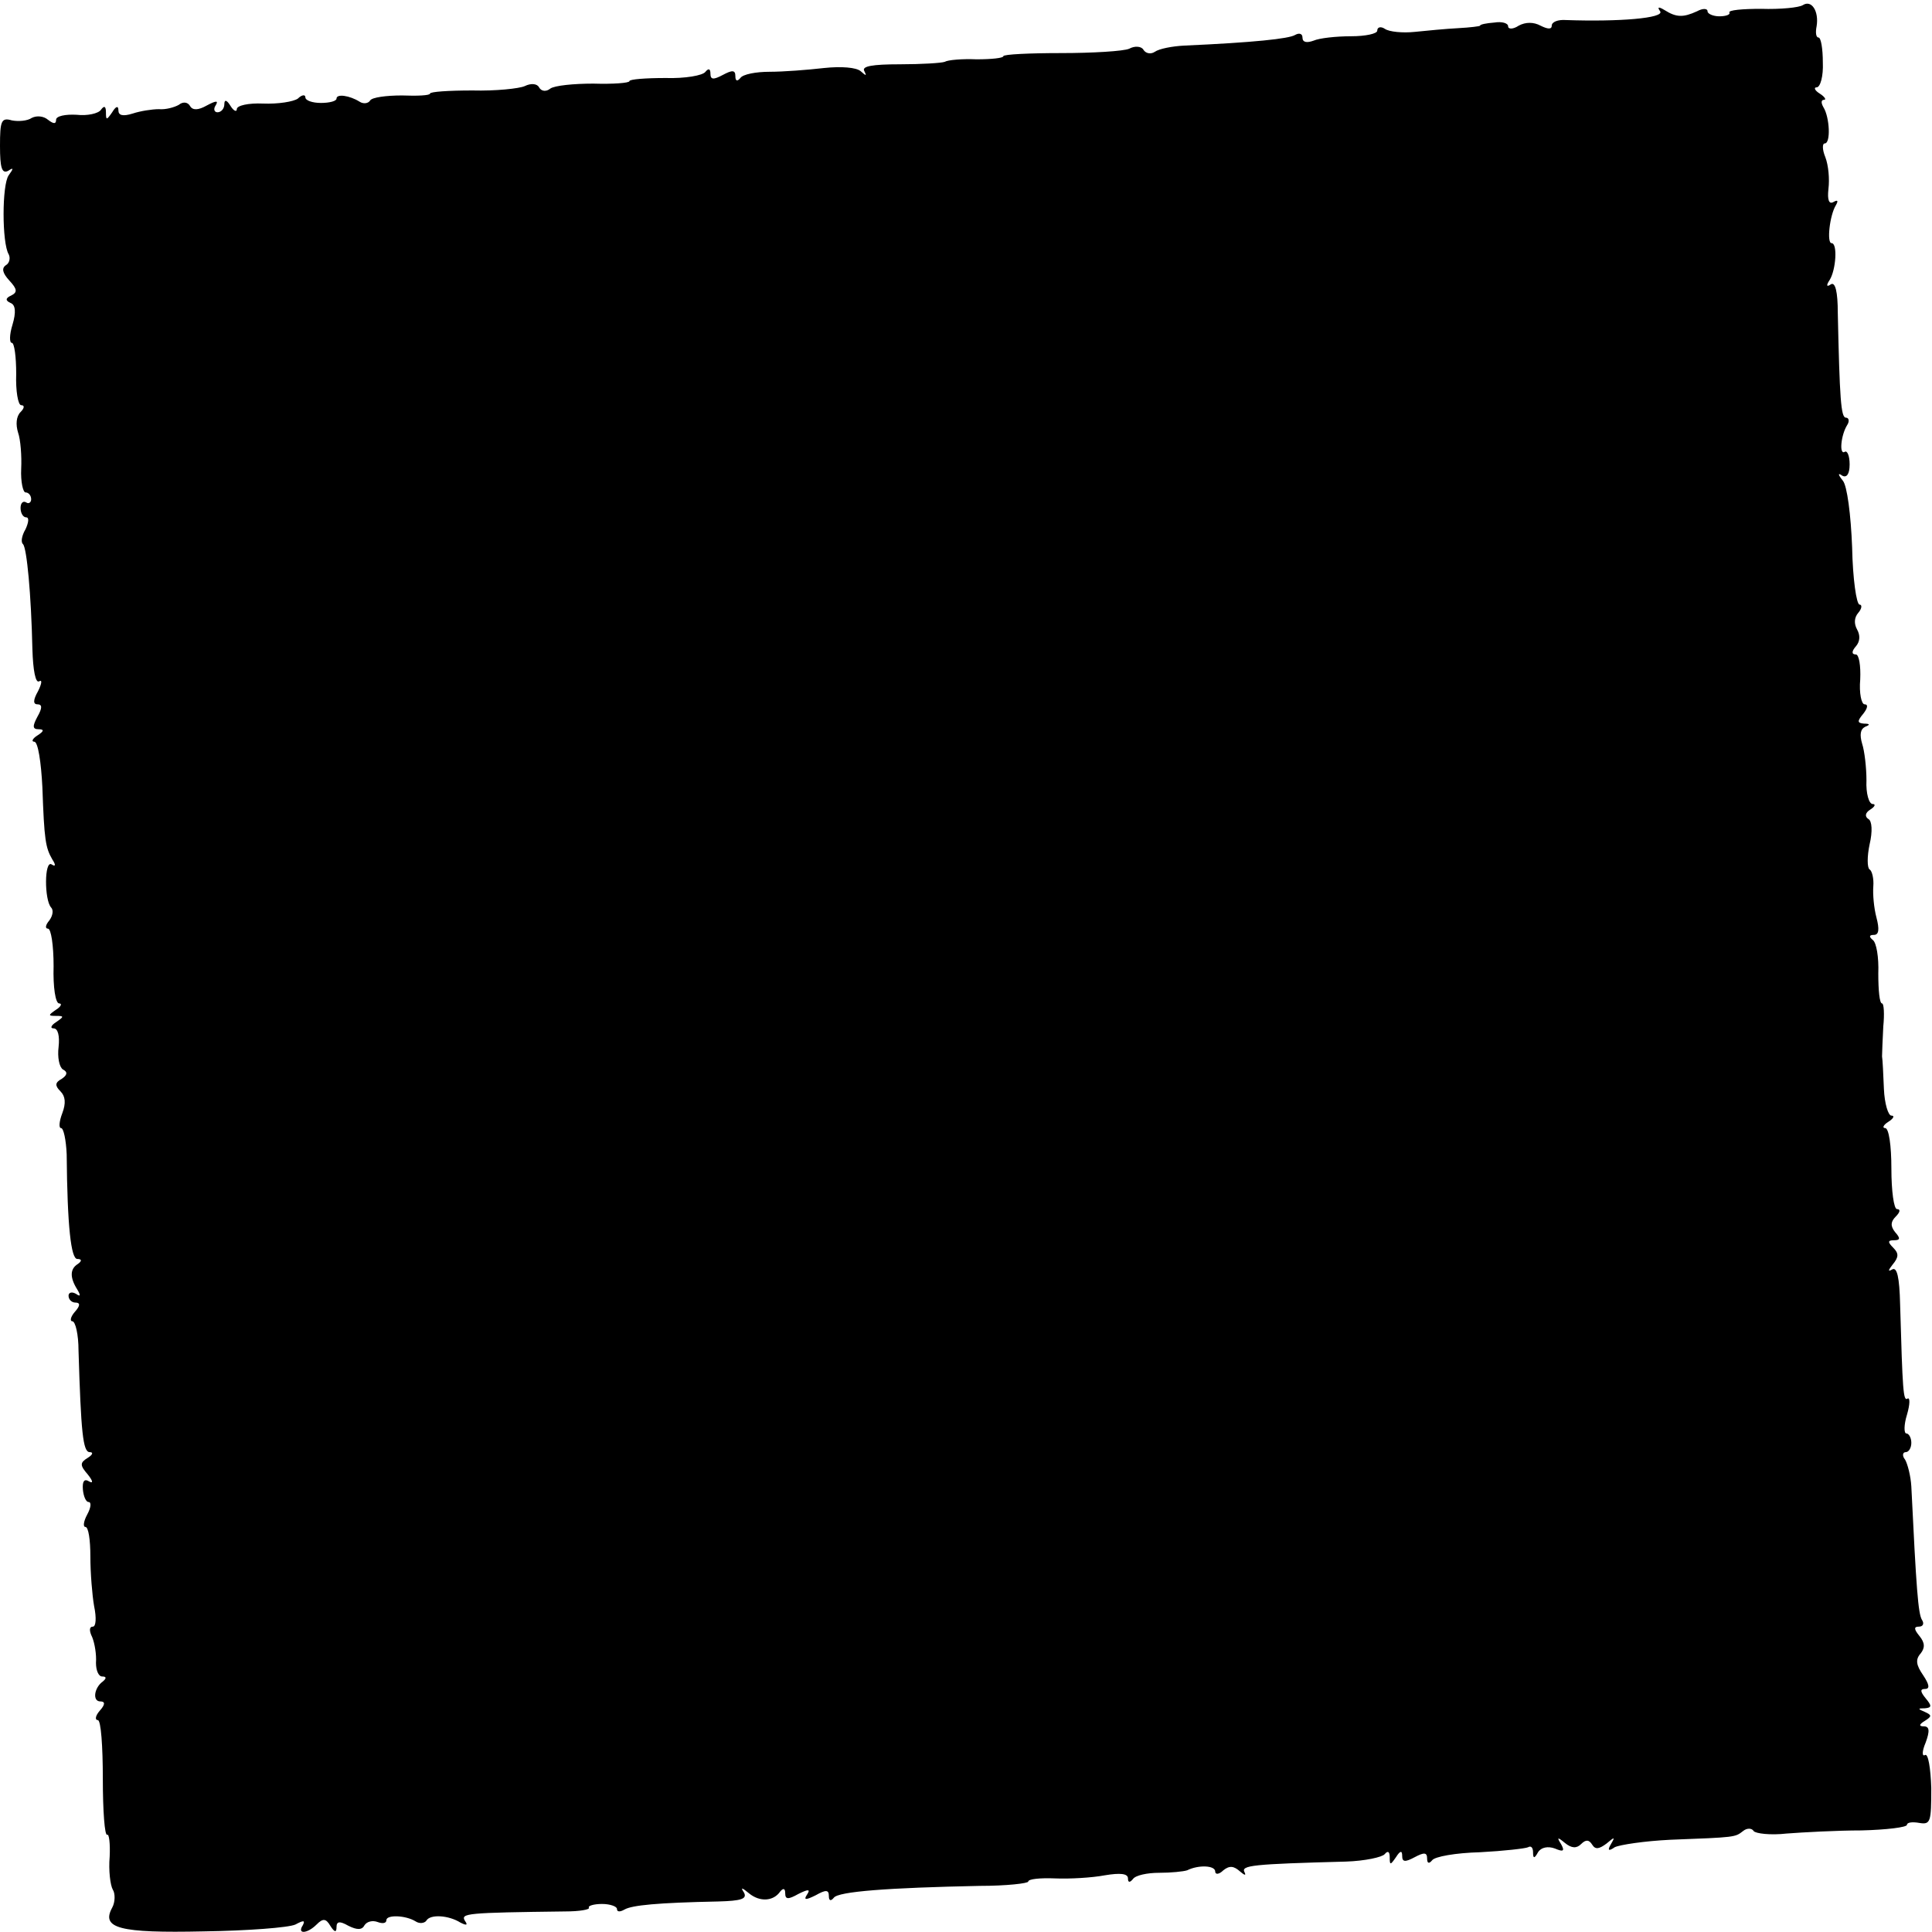
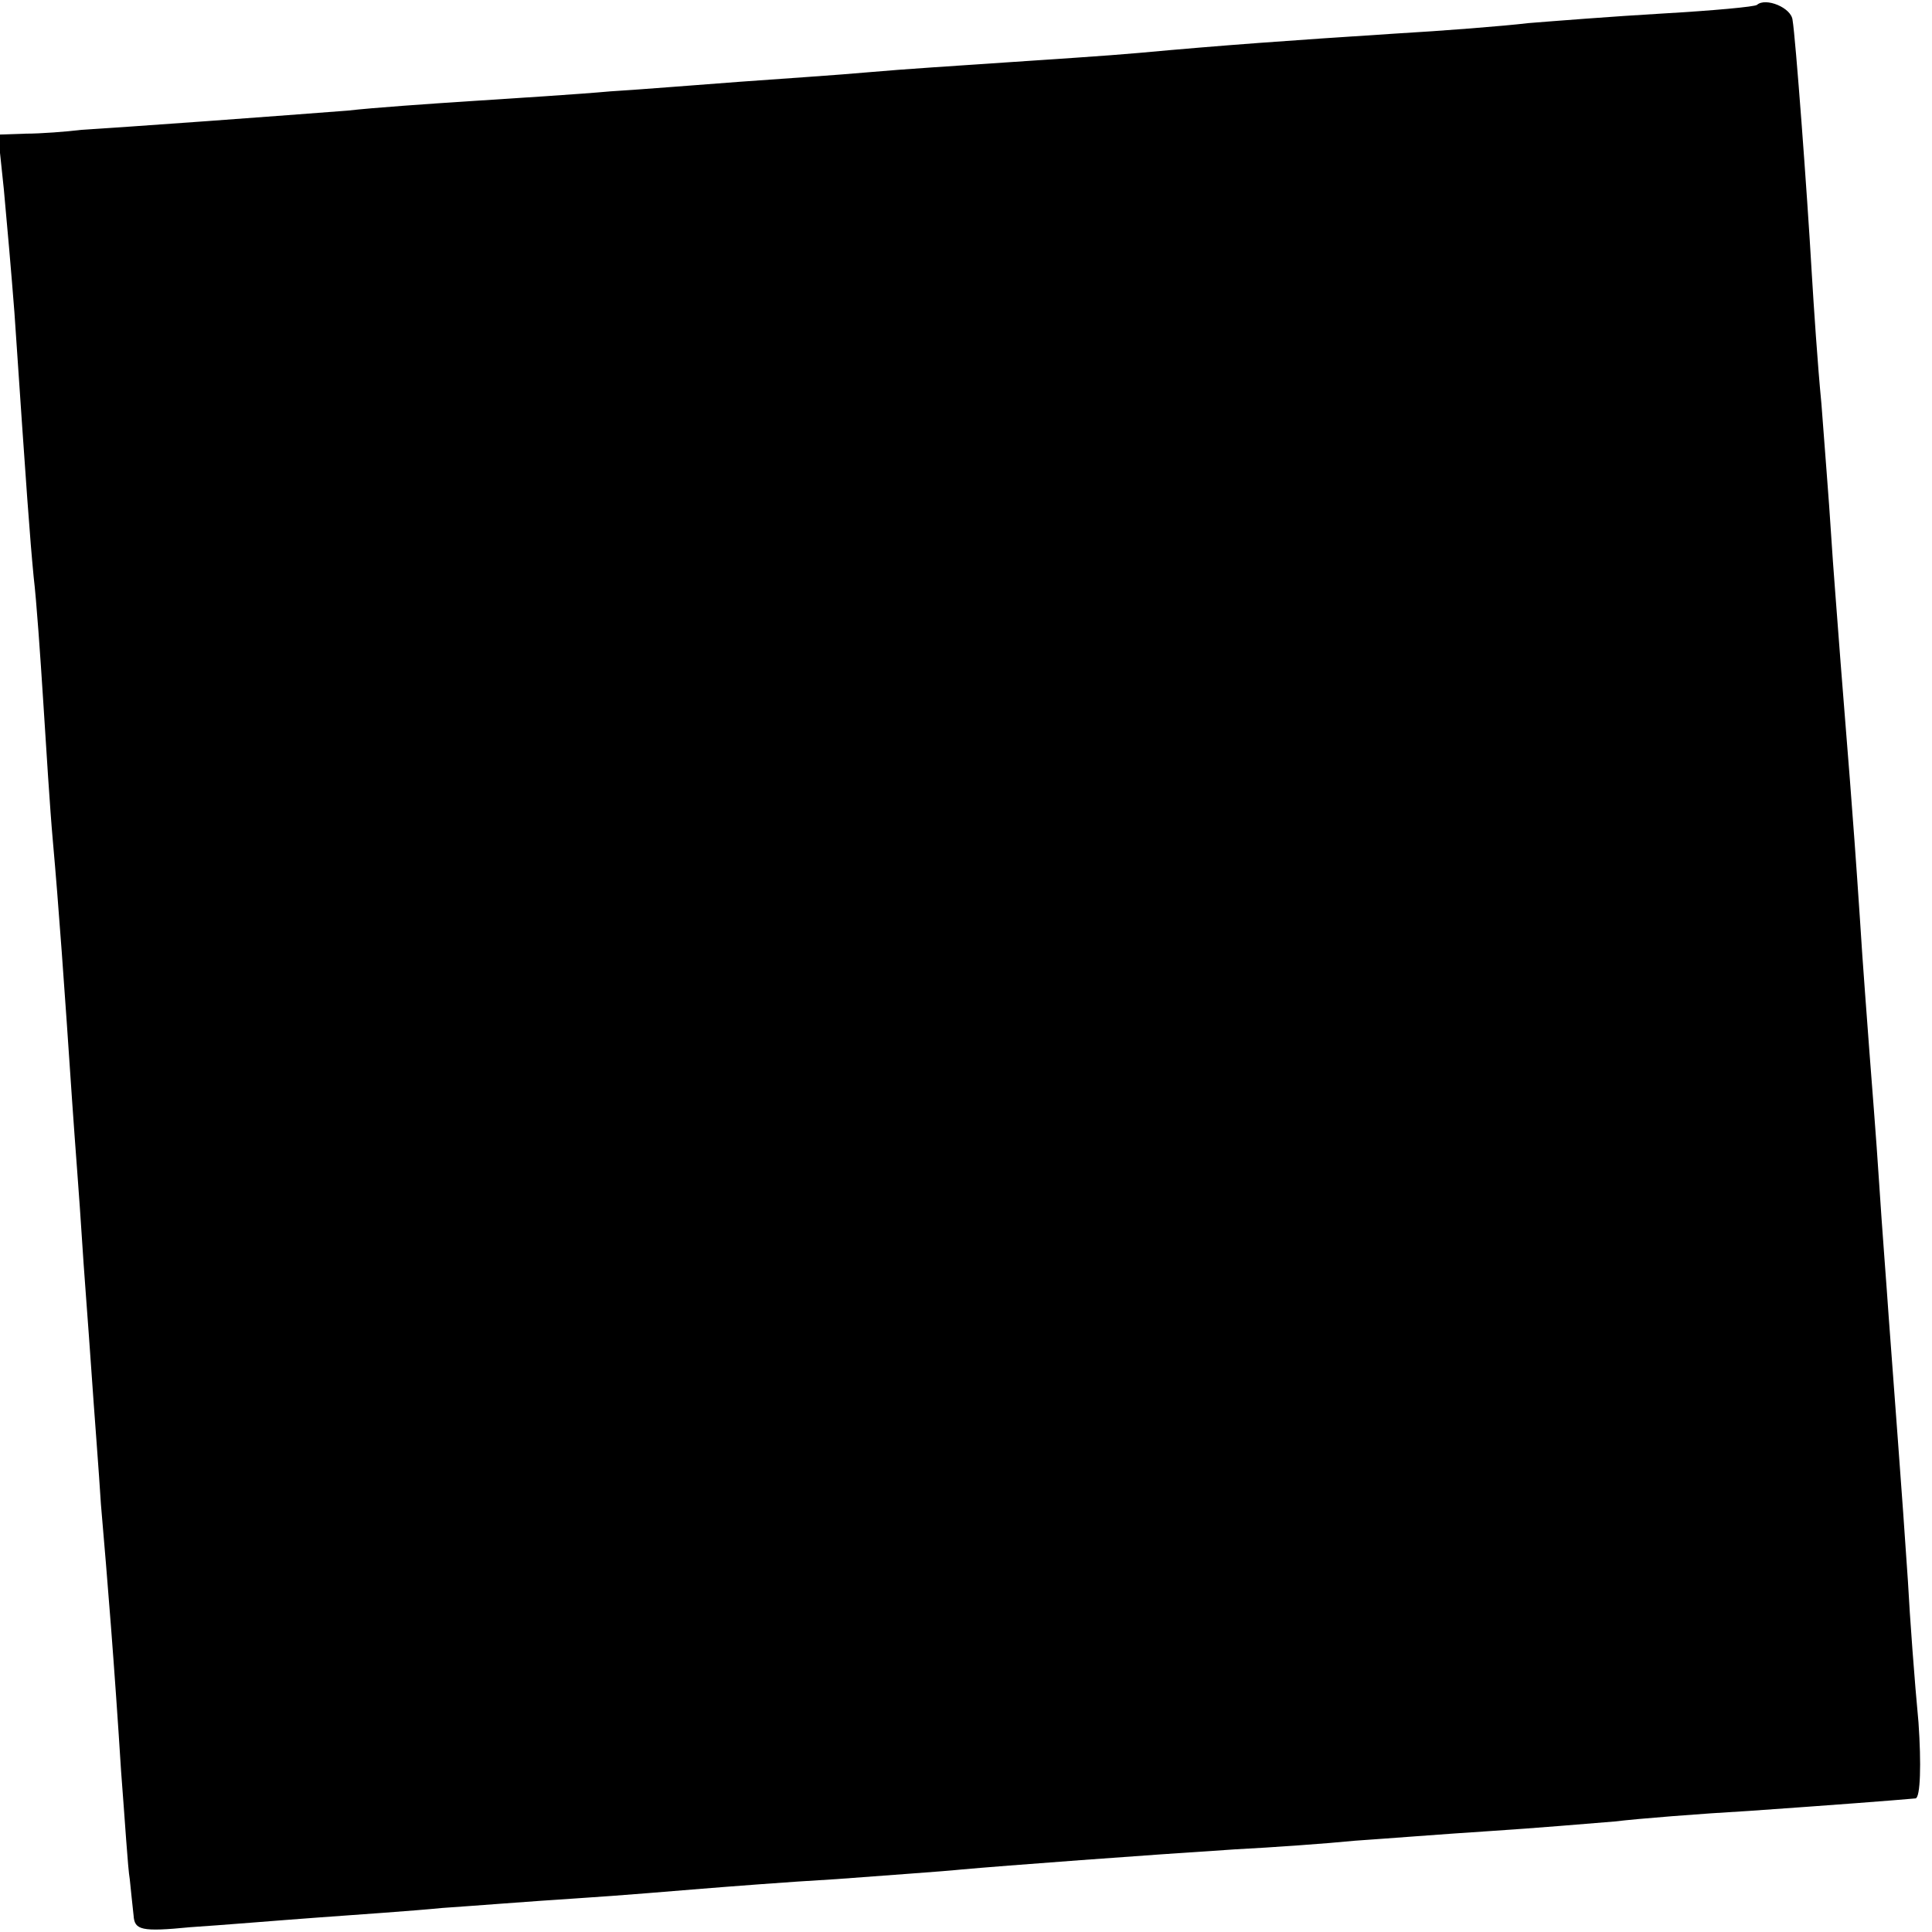
<svg xmlns="http://www.w3.org/2000/svg" version="1.0" width="16pt" height="16pt" viewBox="0 0 16 16" preserveAspectRatio="xMidYMid meet">
-   <g transform="translate(0,16) scale(0.005161,-0.005161)" fill="#000000" stroke="none">
-     <path d="M2893 3092 c-6 -4 -36 -7 -67 -6 -30 0 -53 -2 -51 -6 2 -3 -5 -6 -16 -6 -10 0 -19 4 -19 8 0 5 -8 5 -17 0 -22 -10 -33 -10 -52 2 -10 6 -12 5 -7 -2 7 -11 -66 -17 -151 -14 -13 1 -23 -3 -23 -9 0 -6 -6 -6 -18 0 -11 6 -24 6 -35 0 -9 -6 -17 -6 -17 -1 0 5 -10 8 -22 6 -13 -1 -23 -3 -23 -5 0 -1 -16 -3 -35 -4 -19 -1 -51 -4 -70 -6 -19 -2 -41 0 -48 5 -6 4 -12 3 -12 -3 0 -5 -19 -9 -42 -9 -24 0 -51 -3 -60 -7 -11 -4 -18 -3 -18 5 0 6 -5 8 -12 4 -10 -6 -66 -12 -178 -17 -19 -1 -40 -5 -47 -10 -6 -4 -14 -3 -18 3 -3 6 -14 7 -23 2 -9 -4 -59 -7 -109 -7 -51 0 -93 -2 -93 -5 0 -3 -19 -5 -43 -5 -23 1 -46 -1 -51 -4 -5 -2 -38 -4 -72 -4 -44 0 -62 -3 -57 -11 4 -8 3 -8 -6 0 -7 6 -31 8 -59 5 -26 -3 -65 -6 -87 -6 -22 0 -43 -4 -47 -10 -5 -6 -8 -5 -8 3 0 10 -5 10 -20 2 -15 -8 -20 -8 -20 2 0 8 -3 9 -8 3 -4 -6 -33 -11 -64 -10 -32 0 -58 -2 -58 -5 0 -3 -26 -5 -58 -4 -31 0 -62 -3 -69 -8 -6 -5 -14 -5 -18 2 -3 6 -13 7 -23 2 -9 -4 -47 -8 -84 -7 -38 0 -68 -2 -68 -5 0 -3 -20 -4 -45 -3 -25 0 -48 -3 -51 -8 -3 -5 -11 -6 -17 -2 -16 10 -37 13 -37 5 0 -4 -11 -7 -25 -7 -14 0 -25 4 -25 9 0 5 -6 4 -12 -2 -7 -5 -32 -9 -56 -8 -23 1 -42 -3 -42 -9 0 -5 -5 -3 -10 5 -6 10 -10 11 -10 3 0 -7 -5 -13 -11 -13 -5 0 -7 5 -3 11 5 8 1 8 -14 0 -14 -8 -23 -8 -27 -1 -4 7 -12 7 -18 2 -7 -4 -21 -8 -32 -7 -11 0 -30 -3 -42 -7 -16 -5 -23 -3 -23 5 0 8 -4 7 -10 -3 -9 -13 -10 -13 -10 0 0 10 -3 11 -8 4 -4 -6 -22 -10 -39 -8 -18 1 -33 -2 -33 -8 0 -7 -4 -7 -13 0 -7 6 -18 7 -26 3 -7 -5 -22 -6 -32 -4 -17 5 -19 -1 -19 -41 0 -35 3 -45 13 -40 9 6 9 4 1 -7 -11 -15 -11 -109 0 -127 3 -6 1 -14 -4 -17 -8 -5 -6 -13 5 -25 13 -14 13 -19 3 -24 -9 -4 -10 -8 -1 -12 8 -3 9 -15 3 -35 -5 -16 -5 -29 -1 -29 4 0 7 -22 7 -50 -1 -27 3 -50 8 -50 6 0 5 -5 -1 -11 -7 -7 -8 -20 -4 -33 4 -11 6 -38 5 -58 -1 -21 3 -38 7 -38 5 0 9 -5 9 -11 0 -5 -4 -8 -8 -5 -5 3 -9 -1 -9 -9 0 -8 4 -15 9 -15 5 0 4 -8 -1 -19 -6 -10 -8 -21 -4 -24 6 -7 13 -79 15 -169 1 -33 5 -55 11 -51 5 3 4 -4 -2 -16 -8 -14 -8 -21 -1 -21 8 0 8 -6 0 -20 -8 -15 -8 -20 2 -20 9 0 9 -3 -2 -10 -8 -5 -10 -10 -5 -10 6 0 11 -33 13 -73 3 -85 5 -97 16 -116 6 -9 5 -12 -1 -8 -12 8 -12 -57 -1 -69 4 -4 3 -13 -3 -21 -6 -7 -7 -13 -2 -13 5 0 9 -27 9 -60 -1 -34 3 -60 9 -60 5 0 3 -5 -5 -10 -13 -9 -13 -10 0 -10 13 0 13 -1 0 -10 -8 -5 -10 -10 -4 -10 7 0 10 -12 8 -30 -2 -16 1 -32 7 -36 8 -4 7 -9 -2 -15 -11 -6 -11 -11 -2 -20 8 -8 9 -19 3 -35 -5 -13 -6 -24 -2 -24 4 0 8 -19 9 -42 1 -116 7 -168 17 -168 7 0 8 -3 1 -8 -13 -8 -13 -22 -1 -41 6 -10 5 -12 -2 -7 -7 4 -12 2 -12 -3 0 -6 5 -11 11 -11 8 0 8 -5 -1 -15 -7 -8 -8 -15 -4 -15 5 0 10 -21 10 -47 4 -131 7 -163 18 -163 6 0 5 -4 -3 -9 -13 -8 -13 -12 0 -27 8 -10 9 -15 2 -11 -8 5 -11 0 -10 -13 1 -11 5 -20 9 -20 5 0 4 -9 -2 -20 -6 -11 -7 -20 -3 -20 5 0 8 -21 8 -47 0 -27 3 -63 6 -80 4 -19 3 -33 -2 -33 -6 0 -6 -7 -1 -17 4 -10 7 -28 6 -41 0 -12 4 -22 10 -22 7 0 7 -3 1 -8 -14 -10 -17 -32 -4 -32 8 0 8 -5 -1 -15 -7 -8 -8 -15 -3 -15 5 0 8 -42 8 -94 0 -52 3 -92 7 -90 3 2 5 -14 4 -35 -2 -22 1 -46 5 -53 4 -6 4 -20 -1 -29 -18 -33 11 -41 147 -38 70 1 136 6 147 11 13 7 16 7 12 -1 -10 -15 7 -14 22 1 10 10 15 10 22 -2 7 -11 10 -11 10 -2 0 9 5 10 19 2 14 -7 22 -7 26 1 4 6 13 8 21 5 8 -3 14 -2 14 3 0 9 31 8 47 -2 6 -4 14 -3 17 1 6 11 36 9 55 -3 10 -5 12 -4 7 3 -7 12 2 13 161 15 23 0 40 3 38 6 -2 3 8 6 21 6 13 0 24 -4 24 -8 0 -5 5 -5 12 -1 12 7 53 11 151 13 36 1 46 4 41 14 -6 9 -4 9 8 -1 17 -14 39 -13 50 3 5 6 8 5 8 -3 0 -10 5 -10 21 -1 16 8 20 8 14 -1 -6 -9 -2 -9 14 -1 16 9 21 9 21 -1 0 -8 3 -9 8 -3 7 10 87 16 234 19 43 0 78 4 78 7 0 4 19 6 43 5 23 -1 59 1 80 5 24 4 37 3 37 -5 0 -7 3 -7 8 -1 4 6 23 10 42 10 19 0 39 2 45 4 18 9 45 8 45 -2 0 -5 6 -5 13 2 10 8 17 7 27 -2 7 -6 10 -7 7 -1 -6 11 13 13 163 17 30 1 58 7 62 12 5 6 8 4 8 -5 0 -13 1 -13 10 0 7 11 10 11 10 2 0 -10 5 -10 20 -2 15 8 20 8 20 -2 0 -8 3 -9 8 -3 4 6 38 12 77 13 38 2 73 6 77 8 5 3 8 -1 8 -8 0 -10 2 -11 8 0 5 8 16 10 27 6 14 -6 16 -4 10 7 -7 11 -6 12 6 2 11 -9 19 -9 26 -2 8 8 13 7 18 -1 5 -8 11 -7 23 2 13 11 14 11 7 -1 -6 -10 -4 -12 6 -5 8 4 48 10 89 12 106 4 104 4 117 14 6 5 14 5 17 0 3 -4 27 -7 53 -4 26 2 81 5 120 5 40 1 73 5 73 9 0 4 9 5 20 3 18 -3 19 2 19 56 -1 32 -5 56 -10 53 -5 -3 -5 6 1 20 7 19 6 26 -3 26 -8 0 -8 3 2 9 11 7 11 9 0 14 -12 5 -12 6 0 6 11 1 11 4 1 16 -9 11 -9 15 -1 15 8 0 7 7 -3 22 -11 16 -13 25 -4 35 7 9 7 17 -2 28 -9 11 -9 15 -1 15 7 0 9 5 5 11 -6 10 -9 49 -17 214 -1 17 -6 36 -10 43 -5 6 -4 12 1 12 5 0 9 7 9 15 0 8 -4 15 -8 15 -4 0 -4 14 1 30 5 17 5 28 1 26 -7 -5 -8 12 -12 151 -1 44 -5 61 -13 56 -7 -4 -6 -1 1 8 10 12 10 18 1 27 -9 9 -9 12 1 12 10 0 11 3 2 13 -8 10 -7 17 1 25 7 7 8 12 2 12 -5 0 -9 29 -9 65 0 37 -4 65 -10 65 -5 0 -3 5 5 10 8 5 11 10 5 10 -5 0 -11 19 -12 43 -1 23 -2 47 -3 52 0 6 1 27 2 48 2 20 1 37 -2 37 -4 0 -6 21 -6 48 1 26 -3 50 -9 54 -6 5 -6 8 2 8 8 0 9 9 4 28 -4 15 -6 37 -5 50 1 12 -2 25 -6 27 -4 3 -4 21 0 40 5 21 4 38 -2 41 -6 4 -5 10 3 15 8 5 9 9 4 9 -6 0 -11 17 -10 38 0 20 -3 47 -7 59 -4 14 -3 23 5 27 8 3 8 5 -2 5 -11 1 -11 4 -1 16 7 9 8 15 2 15 -5 0 -9 18 -7 40 1 22 -2 40 -7 40 -7 0 -7 5 0 13 7 8 7 18 2 27 -5 9 -5 19 2 27 6 7 6 13 2 13 -5 0 -11 41 -12 92 -2 52 -8 99 -15 107 -8 10 -8 13 -1 8 7 -4 12 2 12 18 0 14 -4 23 -8 20 -9 -5 -6 27 4 43 4 6 3 12 -2 12 -8 0 -10 31 -13 168 0 34 -4 50 -11 46 -7 -5 -8 -2 -2 7 10 16 13 59 3 59 -8 0 -3 45 7 61 4 7 3 9 -4 5 -7 -4 -10 3 -8 21 2 16 0 38 -5 51 -5 12 -5 22 -1 22 10 0 8 42 -2 58 -4 7 -4 12 1 12 4 0 1 5 -7 10 -8 5 -10 10 -5 10 6 0 11 18 10 40 0 22 -3 40 -7 40 -4 0 -5 8 -3 18 4 24 -8 43 -22 34z" />
+   <g transform="translate(0,16) scale(0.00796,-0.00796)" fill="#000000" stroke="none">
+     <path d="M1828 2005 c-2 -2 -46 -6 -98 -9 -52 -3 -115 -8 -140 -10 -25 -3 -88 -8 -140 -11 -108 -7 -178 -12 -265 -20 -33 -3 -96 -7 -140 -10 -44 -3 -107 -7 -140 -10 -33 -3 -94 -7 -135 -10 -41 -3 -102 -8 -135 -10 -33 -3 -97 -7 -143 -10 -46 -3 -104 -7 -130 -10 -26 -2 -92 -7 -147 -11 -55 -4 -113 -8 -130 -9 -16 -2 -43 -4 -58 -4 l-29 -1 6 -57 c3 -32 8 -89 11 -128 13 -192 16 -233 20 -275 3 -25 7 -83 10 -130 3 -47 7 -112 10 -145 6 -67 12 -151 20 -270 3 -44 8 -107 10 -140 2 -33 7 -96 10 -140 3 -44 8 -107 10 -140 7 -81 14 -167 21 -278 4 -51 7 -101 9 -112 1 -11 3 -28 4 -38 1 -15 8 -17 59 -12 31 2 91 7 132 10 41 3 100 7 130 10 30 2 93 7 140 10 47 3 105 8 130 10 25 2 88 7 140 10 52 4 111 8 130 10 44 4 192 15 285 21 39 2 95 6 125 9 30 2 93 7 140 10 47 3 105 8 130 10 25 3 88 8 140 11 86 6 151 11 173 13 5 1 6 36 3 79 -4 42 -9 109 -11 147 -6 91 -15 206 -20 275 -2 30 -7 93 -10 140 -3 47 -8 108 -10 135 -2 28 -7 91 -10 140 -8 120 -13 175 -20 265 -3 41 -8 102 -10 135 -2 33 -7 94 -10 135 -4 41 -8 102 -10 135 -5 87 -17 247 -20 264 -1 13 -28 24 -37 16z" />
  </g>
</svg>
